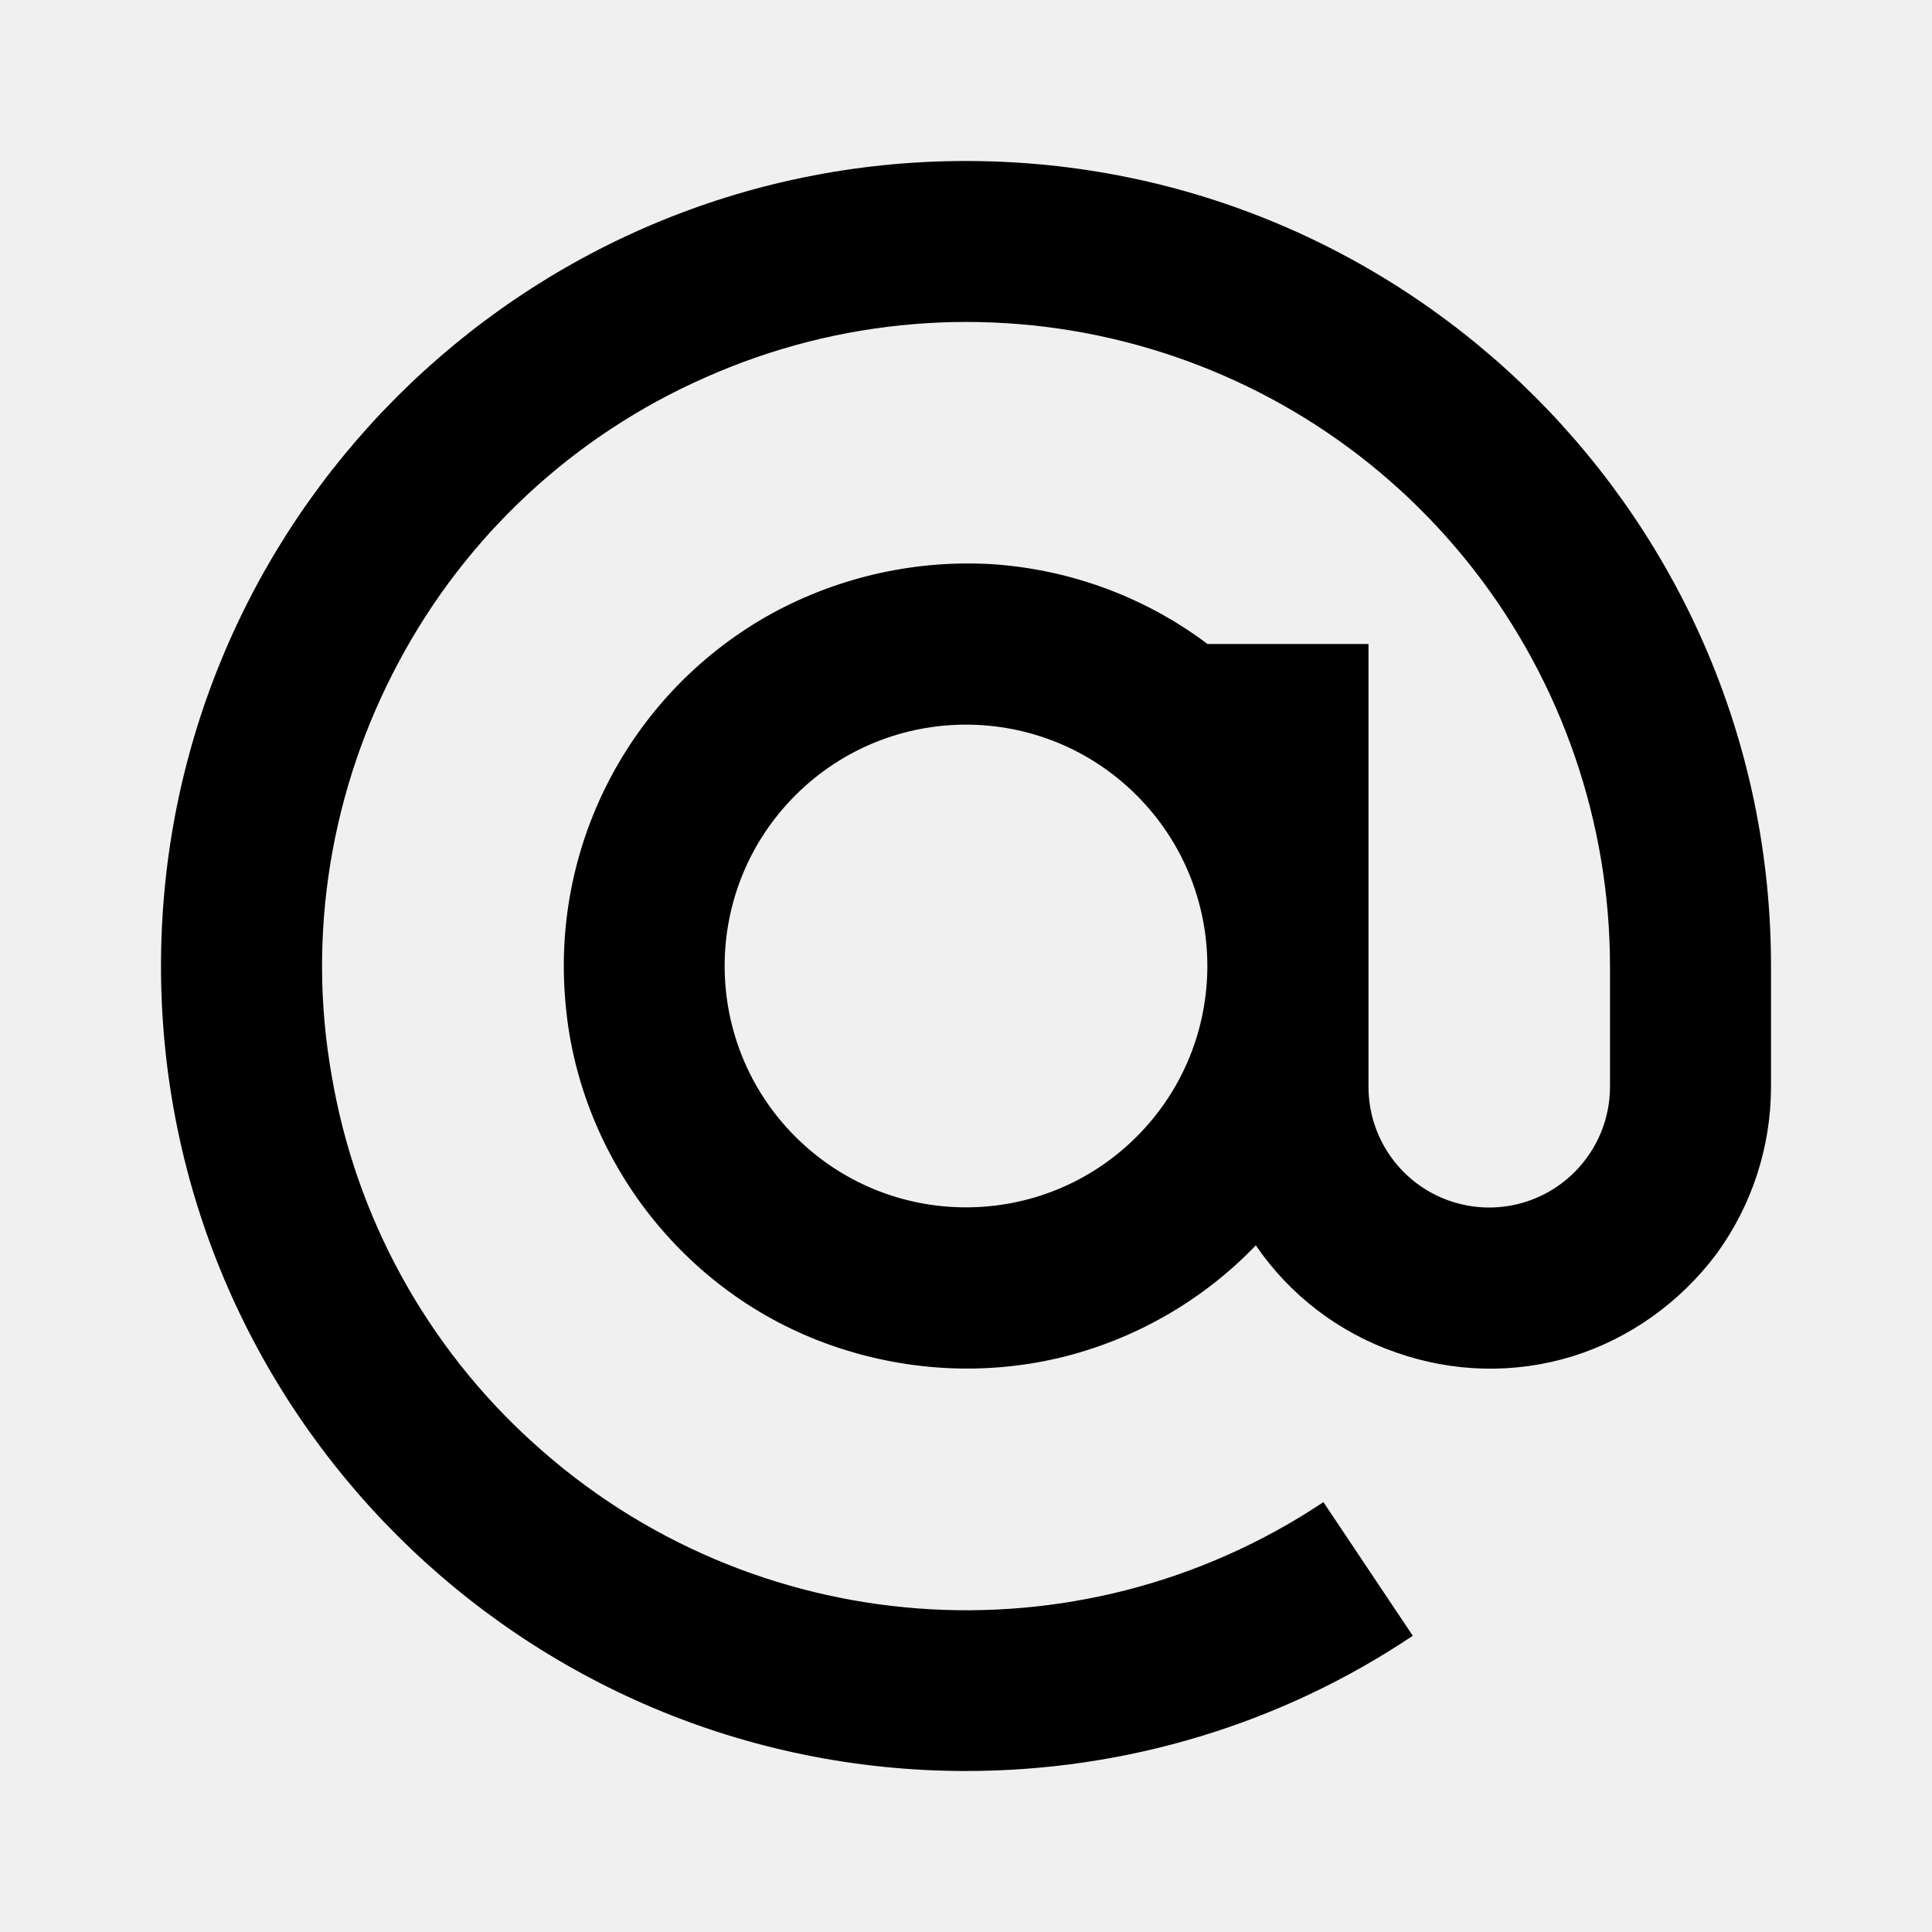
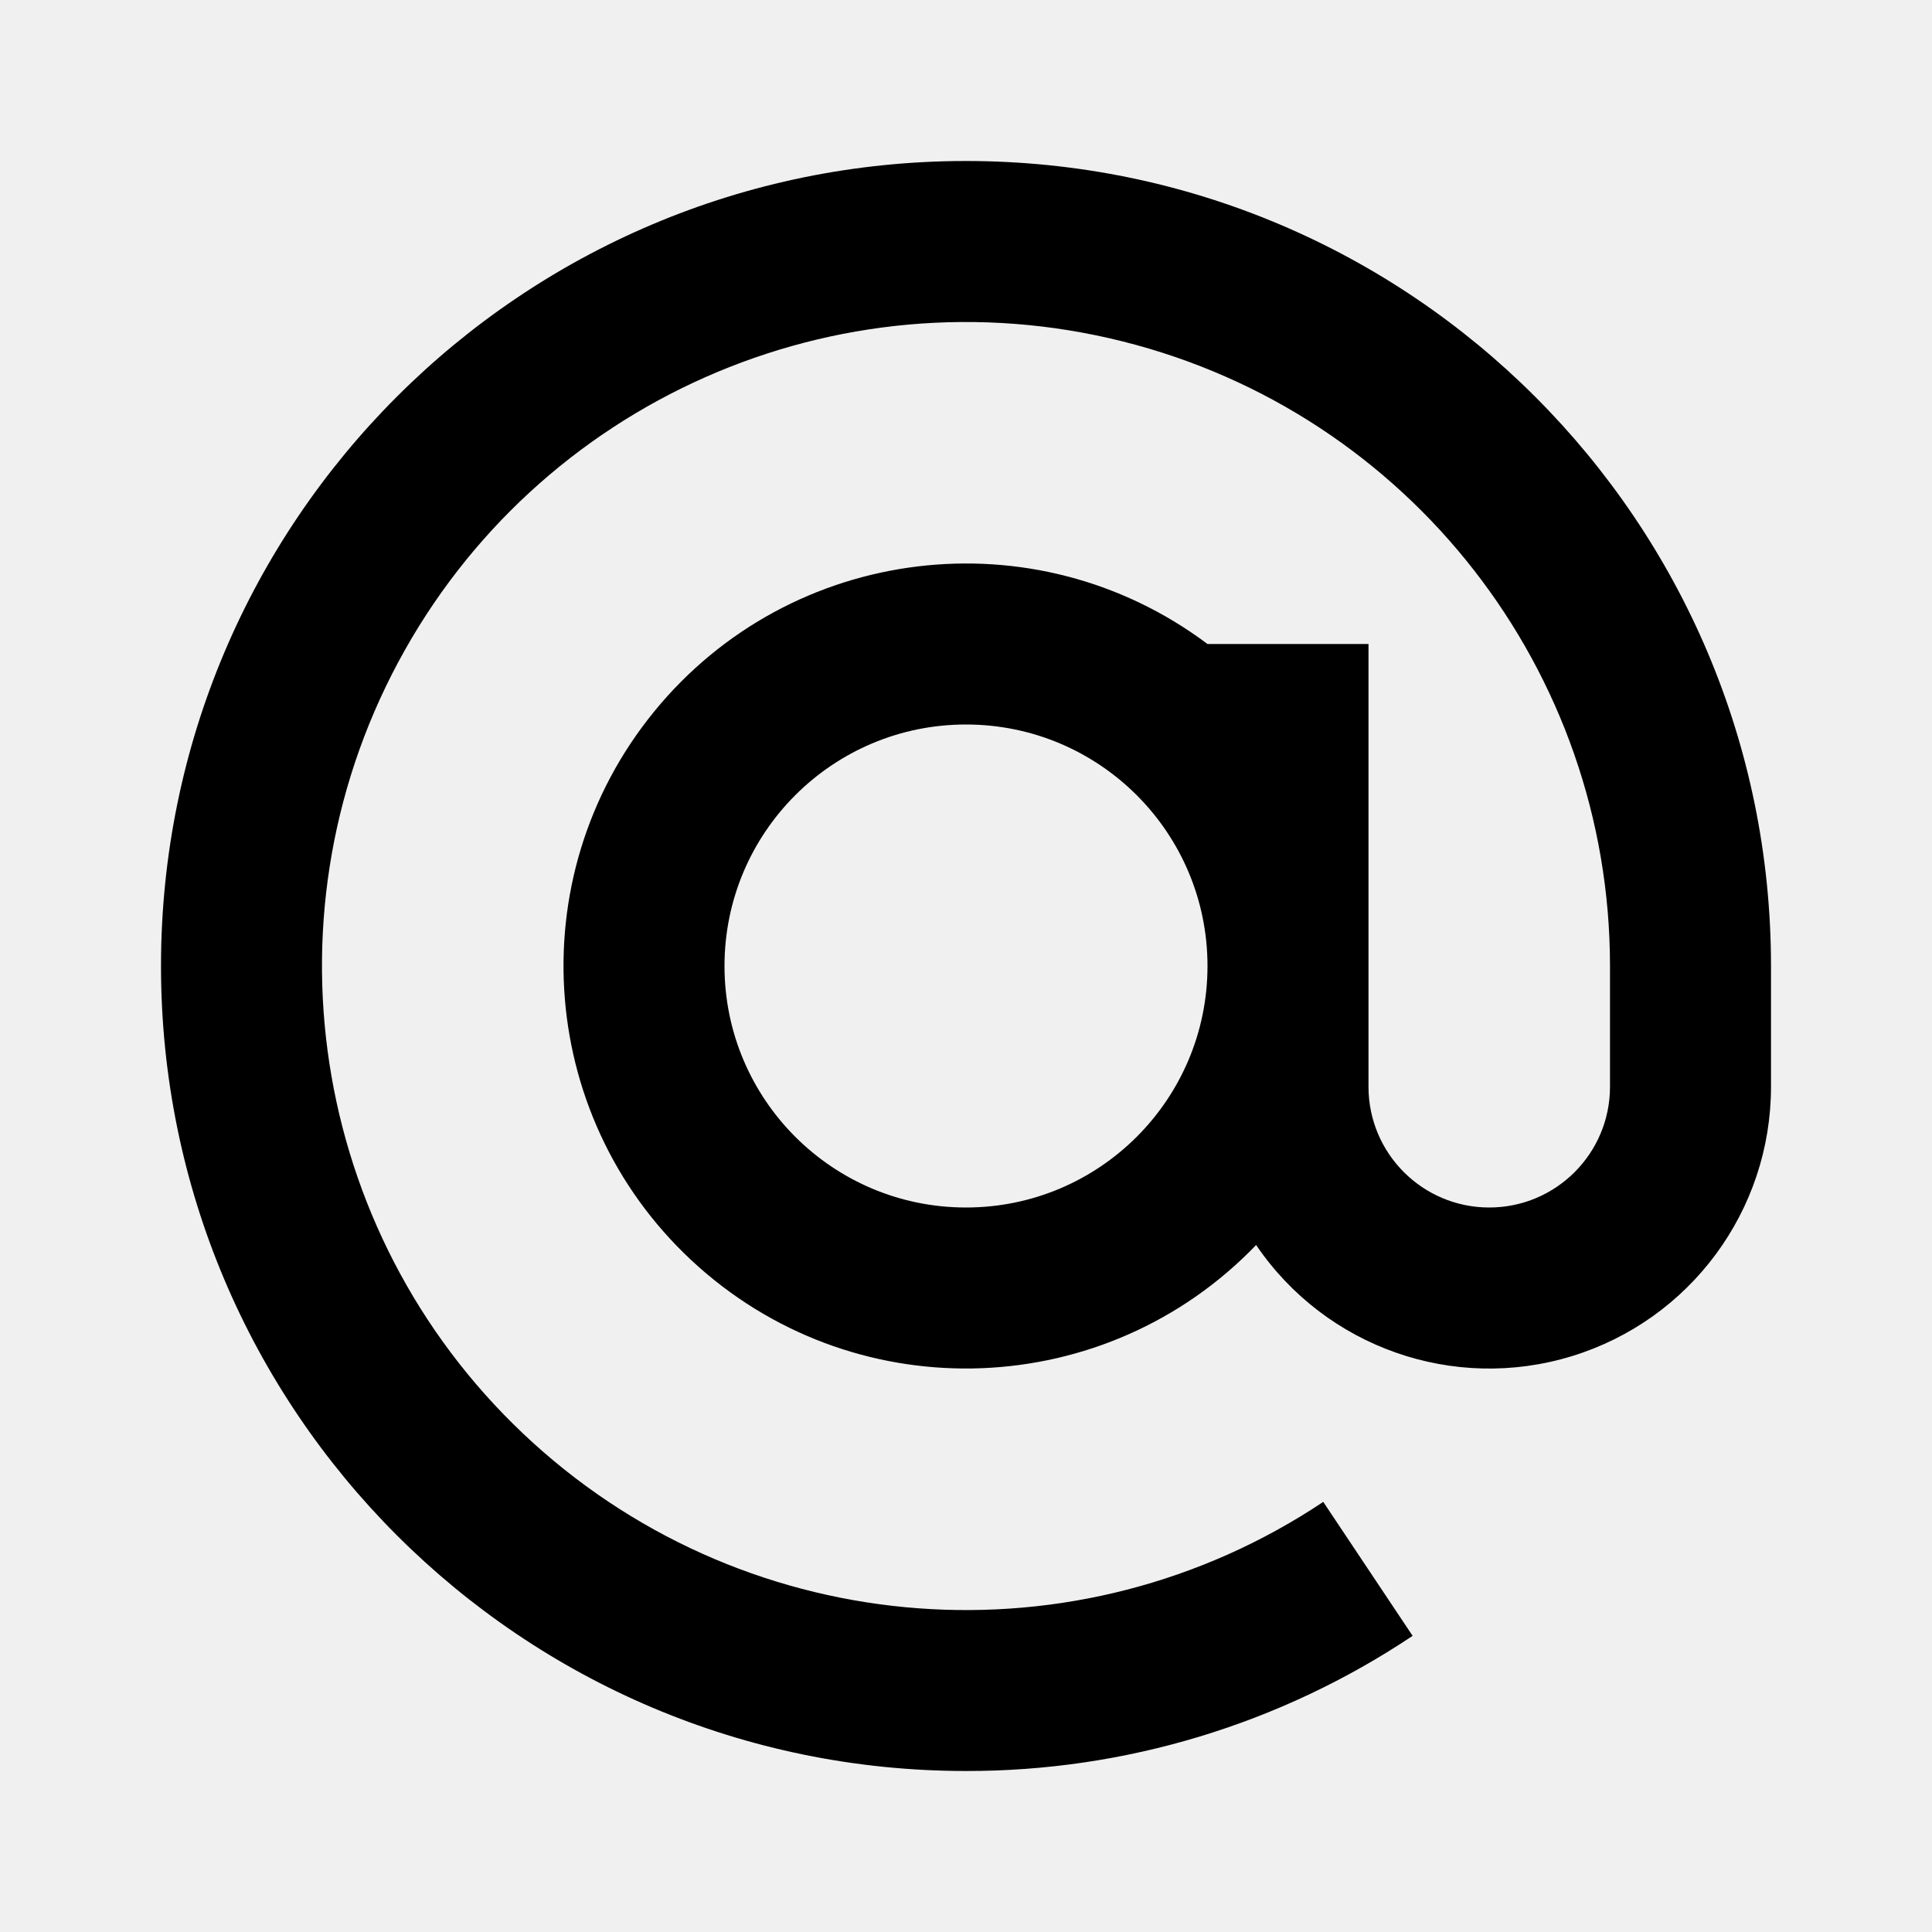
- <svg xmlns="http://www.w3.org/2000/svg" width="24" height="24" fill="none">
-   <mask id="a" style="mask-type:alpha" maskUnits="userSpaceOnUse" x="0" y="0" width="24" height="24">
-     <path d="M24 0H0v24h24V0Z" fill="#fff" />
-   </mask>
-   <g mask="url(#a)">
-     <path fill-rule="evenodd" clip-rule="evenodd" d="M19.56 14.56A1.499 1.499 0 0 1 17 13.5V8h-2c-.77-.58-1.69-.92-2.65-.99a5.09 5.09 0 0 0-2.76.61 4.999 4.999 0 0 0-2.57 4.78c.07.96.43 1.88 1.01 2.64.59.77 1.38 1.35 2.29 1.67.91.32 1.89.38 2.83.16.93-.22 1.79-.71 2.45-1.4a3.49 3.49 0 0 0 1.74 1.33c.71.25 1.47.27 2.19.05.71-.22 1.34-.67 1.79-1.27.44-.6.68-1.33.68-2.08V12c0-5.52-4.48-10-10-10S2 6.48 2 12s4.48 10 10 10c1.98 0 3.91-.58 5.55-1.68l-1.11-1.66a7.998 7.998 0 0 1-9.82-.74 7.934 7.934 0 0 1-2.5-4.56c-.31-1.75-.01-3.56.83-5.13a7.94 7.94 0 0 1 3.81-3.54 7.988 7.988 0 0 1 9.55 2.39A8.031 8.031 0 0 1 20 12v1.5c0 .4-.16.78-.44 1.06ZM9.88 9.88a2.997 2.997 0 1 0 4.24 4.24 2.997 2.997 0 1 0-4.24-4.24Z" fill="currentColor" />
-   </g>
+ <svg xmlns="http://www.w3.org/2000/svg" viewBox="0 0 24 24" fill="none">
+   <path d="M20 12a8 8 0 1 0-3.562 6.657l1.11 1.664A9.953 9.953 0 0 1 12 22C6.477 22 2 17.523 2 12S6.477 2 12 2s10 4.477 10 10v1.5a3.5 3.5 0 0 1-6.396 1.966A5 5 0 1 1 15 8h2v5.5a1.5 1.5 0 1 0 3 0V12Zm-8-3a3 3 0 1 0 0 6 3 3 0 0 0 0-6Z" fill="currentColor" />
</svg>
